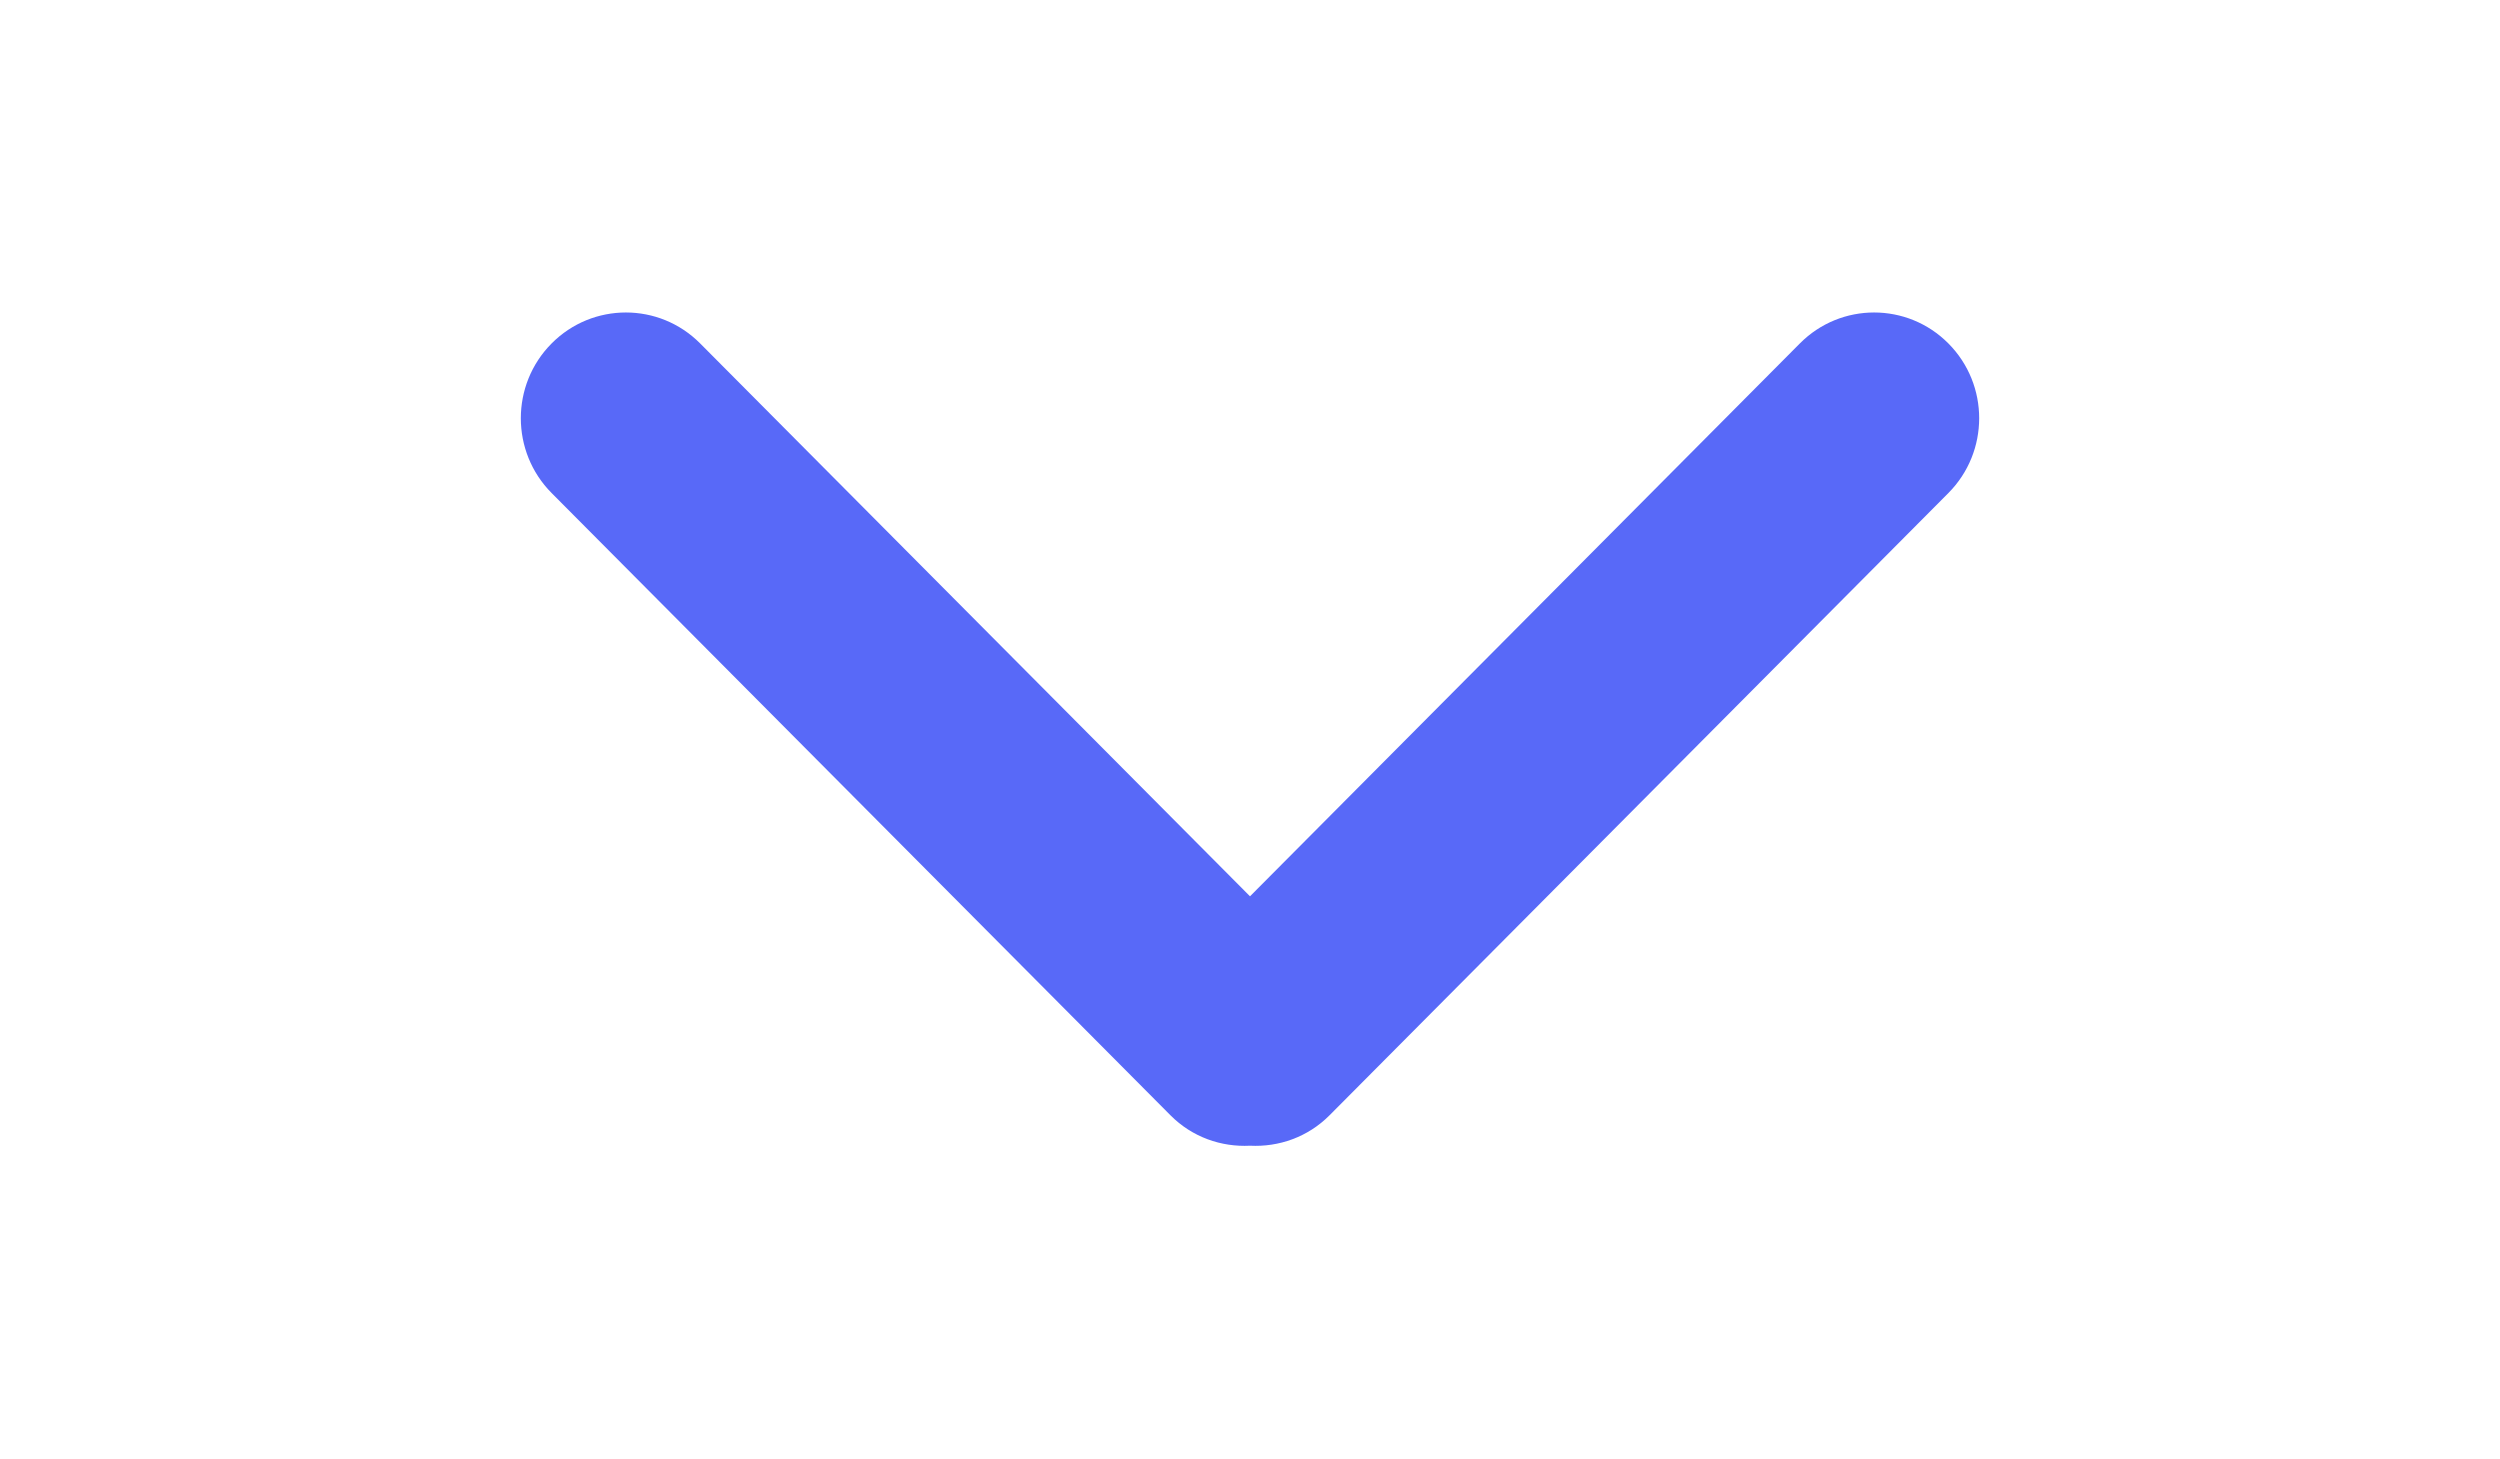
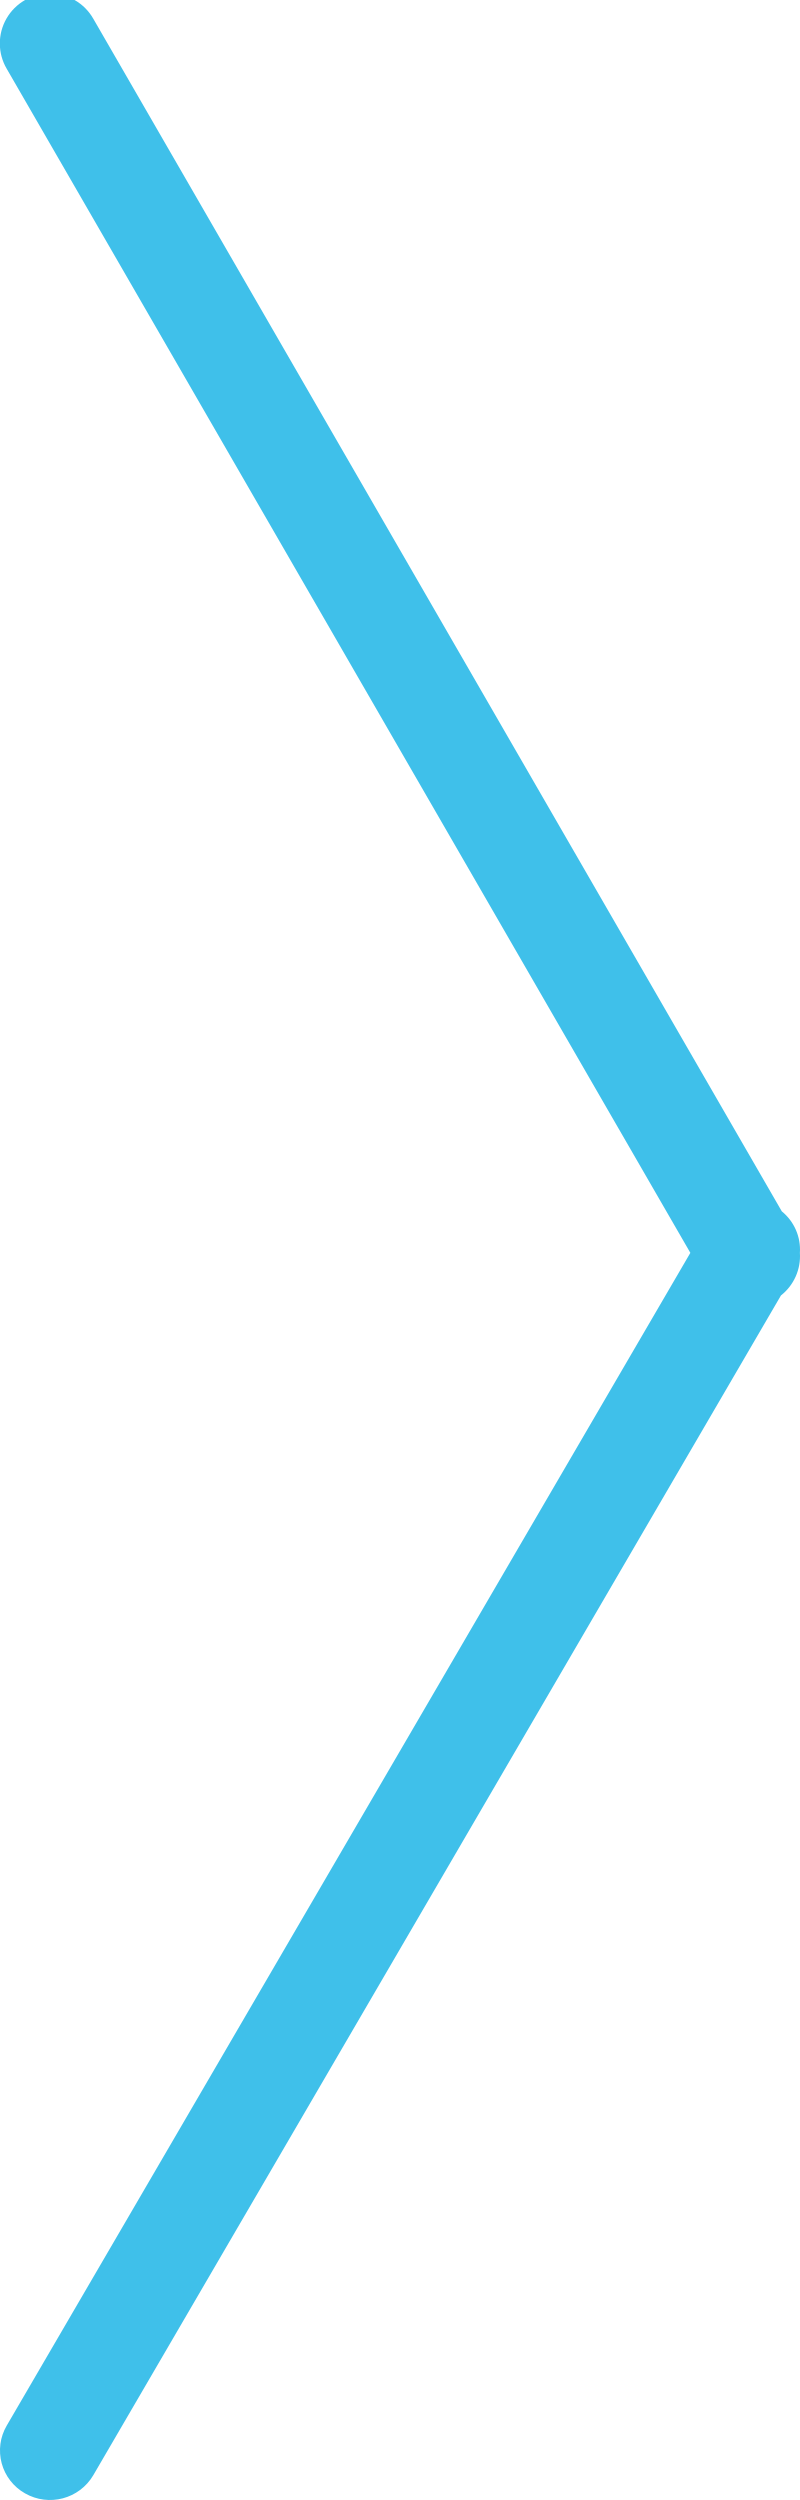
- <svg xmlns="http://www.w3.org/2000/svg" version="1.1" id="Capa_1" x="0px" y="0px" width="960px" height="560px" viewBox="0 0 960 560" enable-background="new 0 0 960 560" xml:space="preserve">
-   <g id="Rounded_Rectangle_33_copy_4_1_" fill="#5869f8">
-     <path d="M480,344.181L268.869,131.889c-15.756-15.859-41.3-15.859-57.054,0c-15.754,15.857-15.754,41.57,0,57.431l237.632,238.937   c8.395,8.451,19.562,12.254,30.553,11.698c10.993,0.556,22.159-3.247,30.555-11.698l237.631-238.937   c15.756-15.86,15.756-41.571,0-57.431s-41.299-15.859-57.051,0L480,344.181z" />
+ <svg xmlns="http://www.w3.org/2000/svg" xmlns:xlink="http://www.w3.org/1999/xlink" width="16" height="50" viewBox="0 0 16 50">
+   <defs>
+     <path id="42oya" d="M1204.134 1672.375a1 1 0 1 1 1.732-1l13.77 23.852a.987.987 0 0 1 .362.83 1 1 0 0 1-.379.852l-13.753 23.595a1.005 1.005 0 0 1-1.366.363.985.985 0 0 1-.366-1.354l13.673-23.456z" />
+   </defs>
+   <g>
+     <g transform="translate(-1204 -1671)">
+       <use fill="#3fc0ea" xlink:href="#42oya" />
+     </g>
  </g>
</svg>
